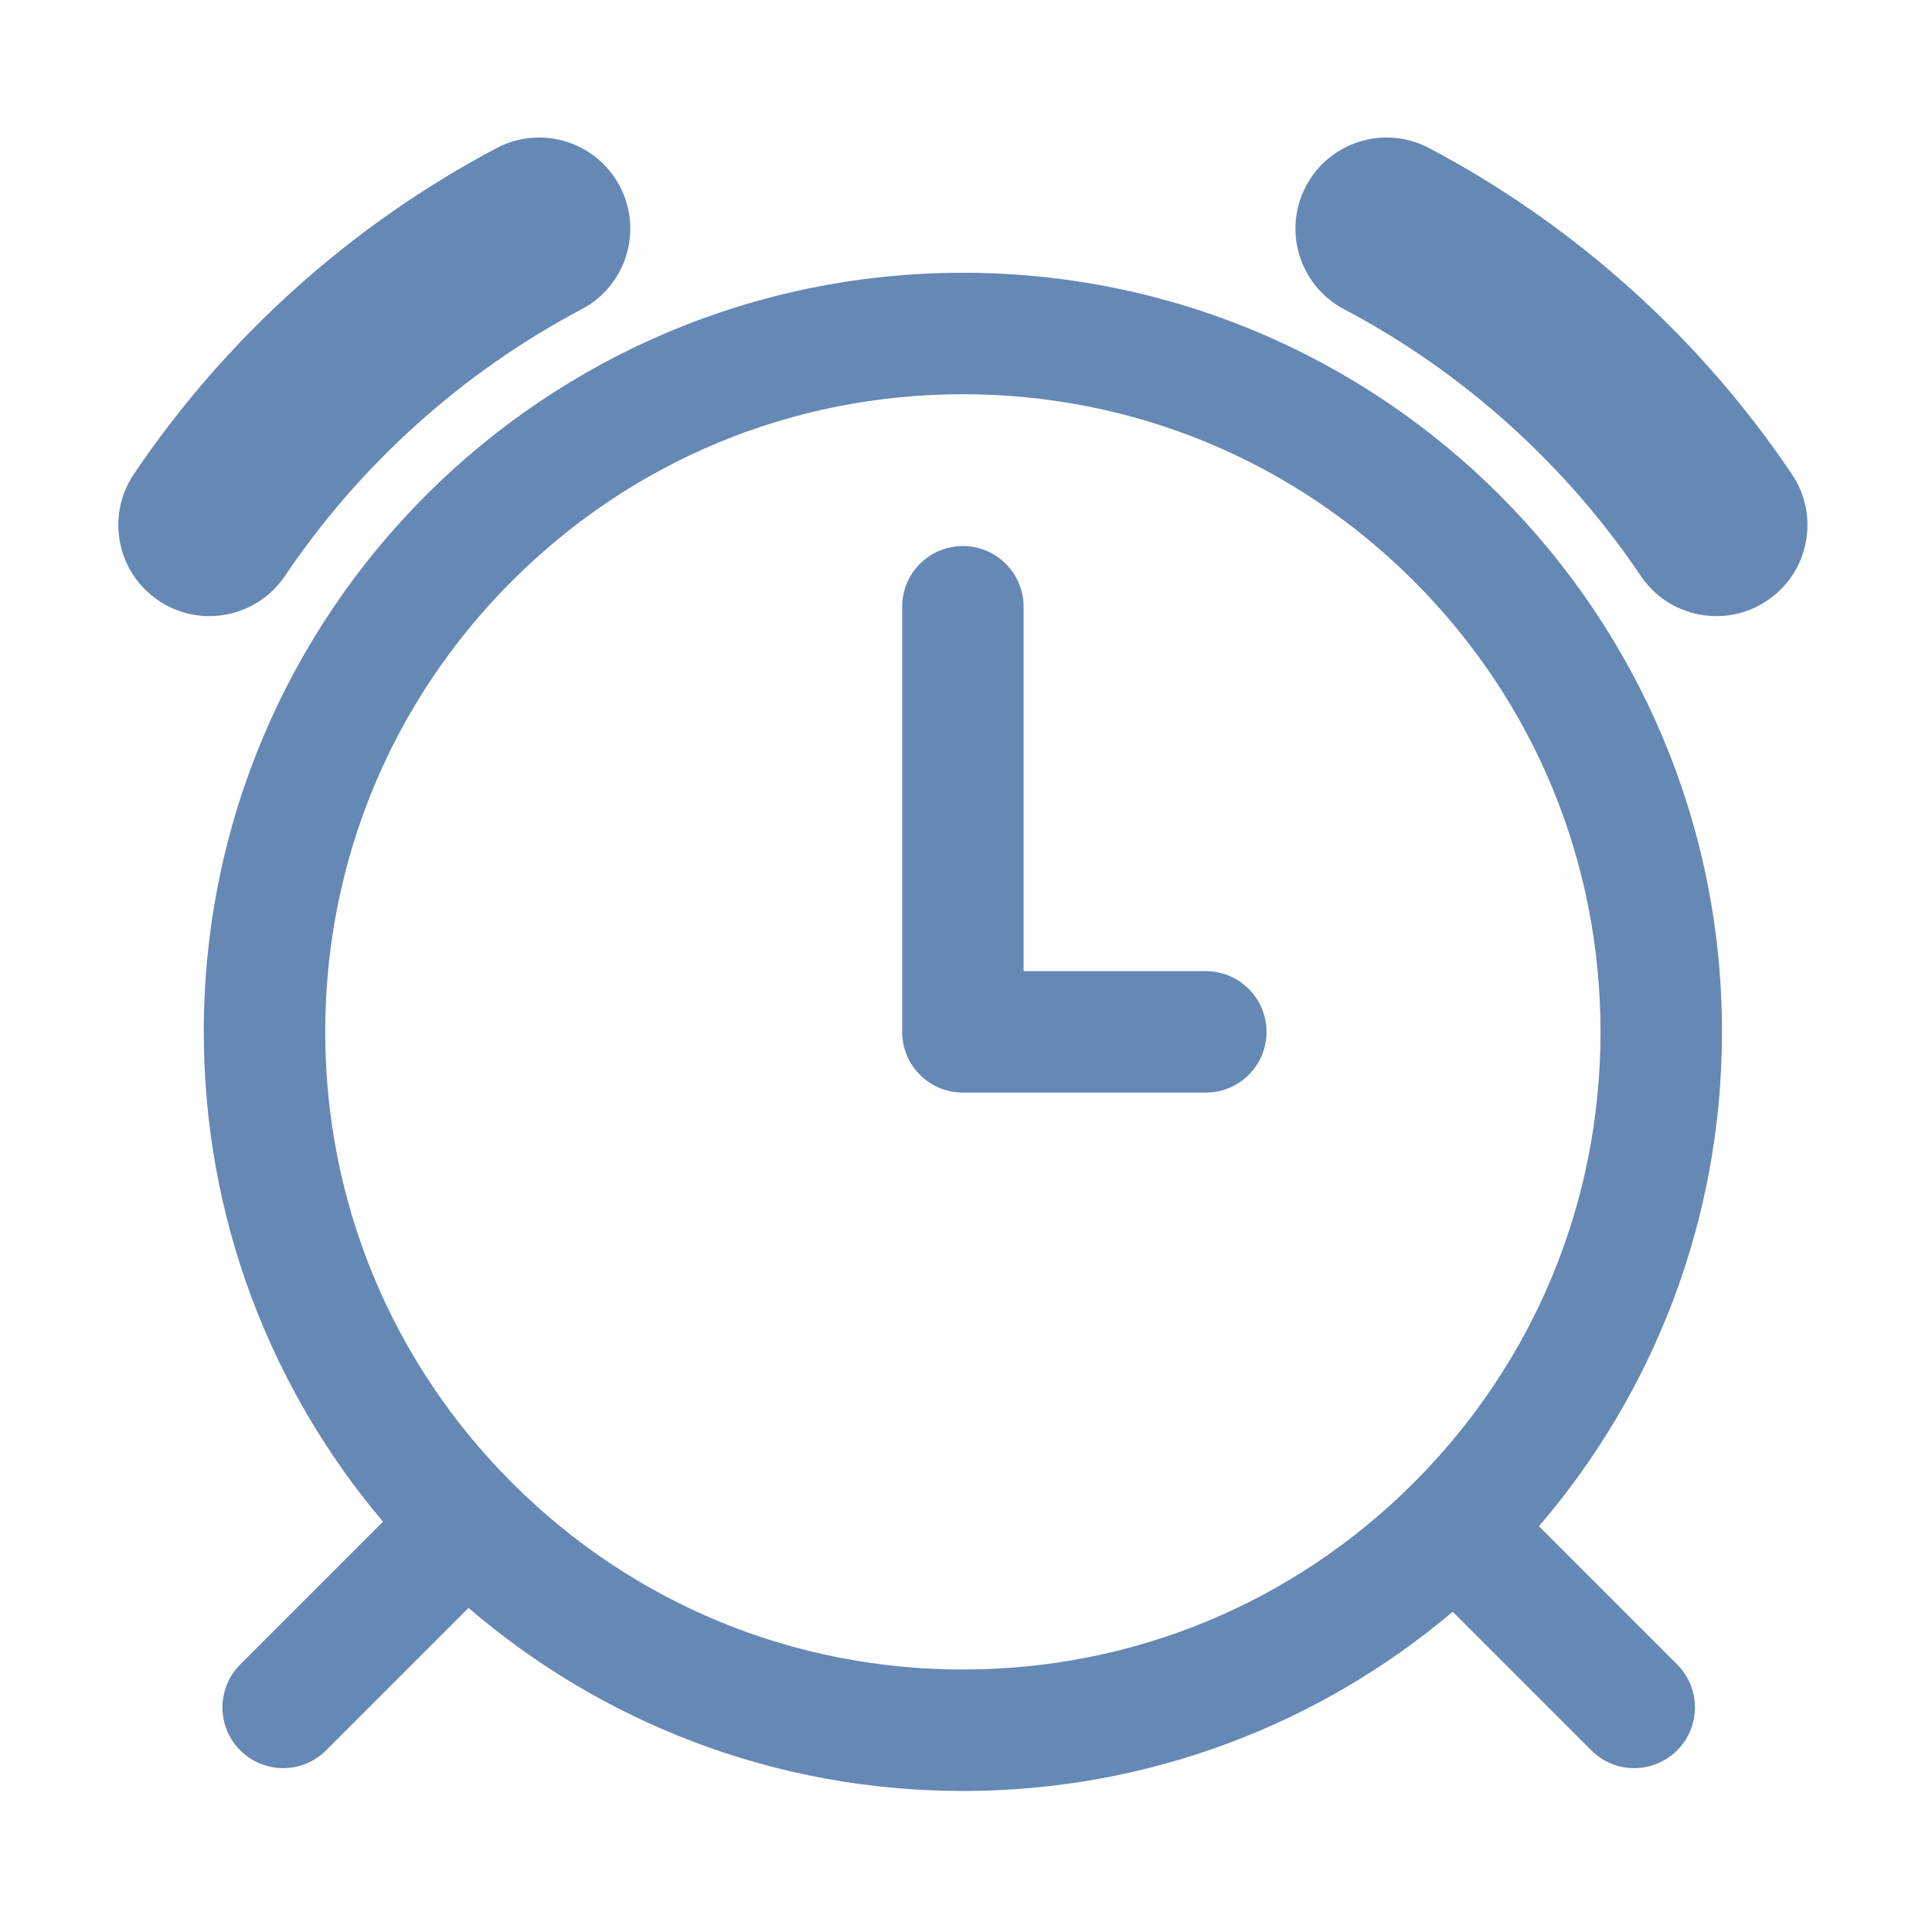
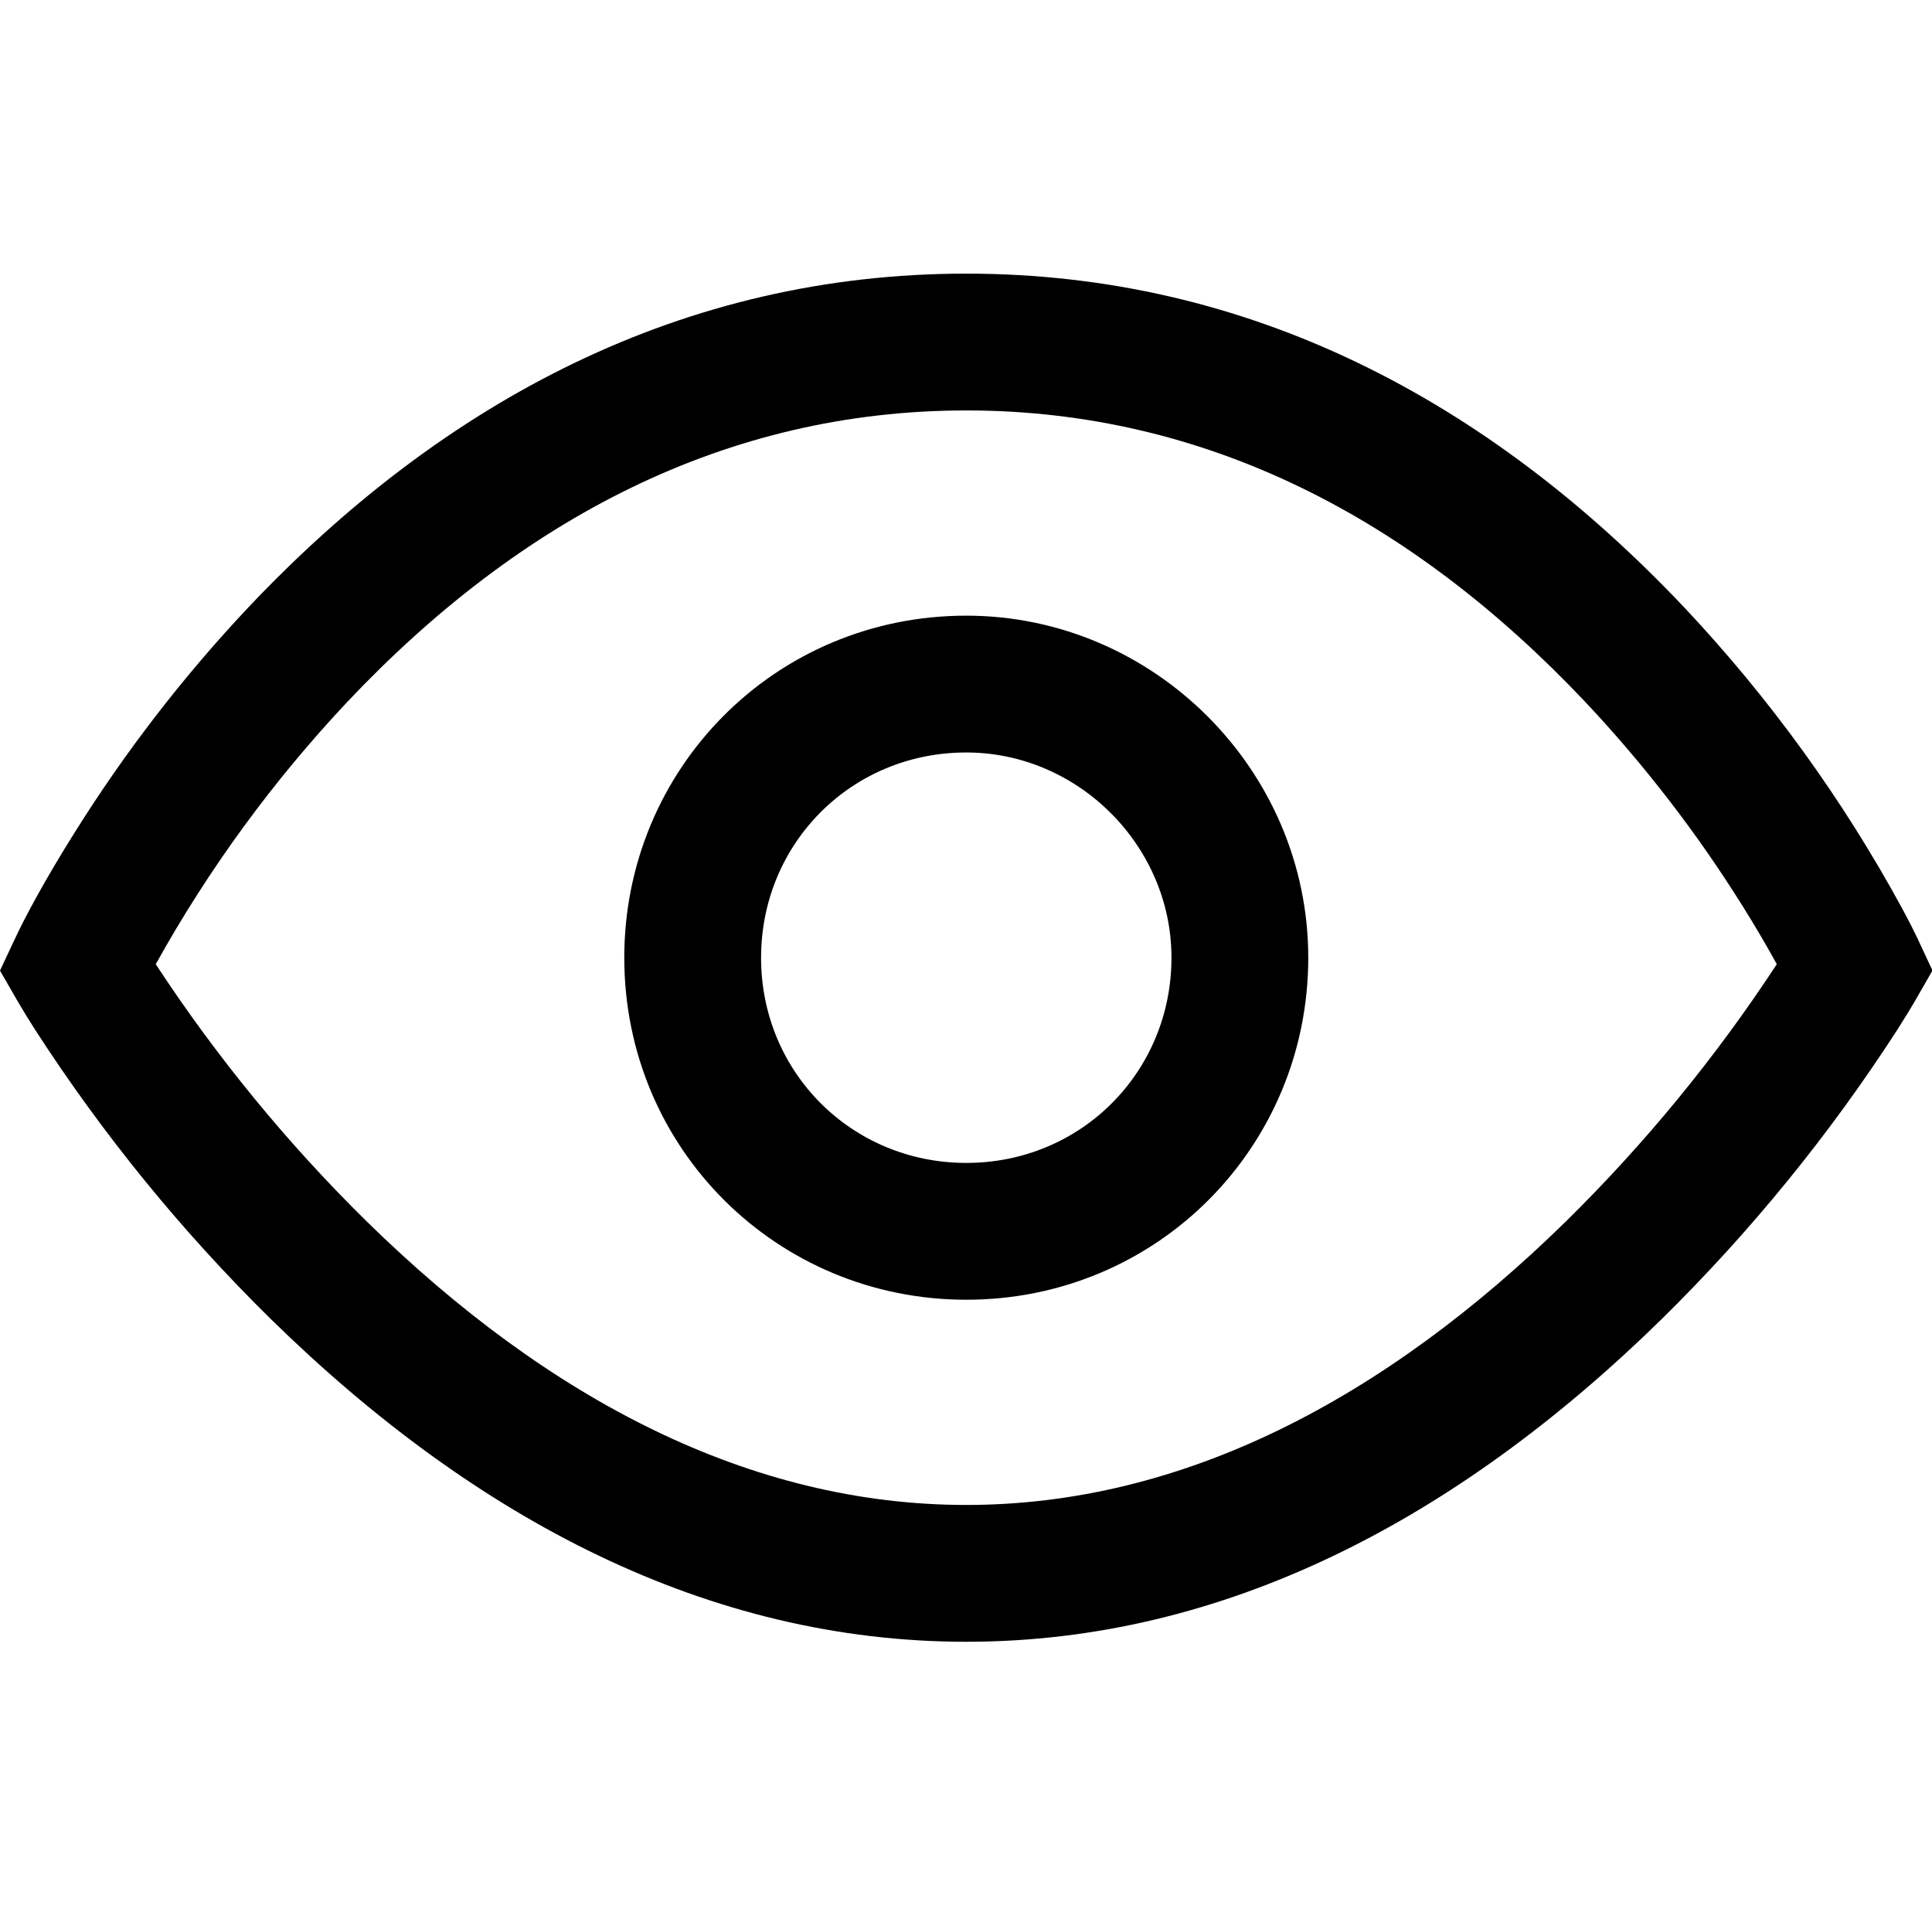
- <svg xmlns="http://www.w3.org/2000/svg" t="1628836335472" class="icon" viewBox="0 0 1024 1024" version="1.1" p-id="13416" width="128" height="128">
-   <defs>
-     <style type="text/css" />
-   </defs>
-   <path d="M151.041 305.246c39.883-59.212 94.273-108.096 157.291-141.37 23.579-12.449 32.6-41.658 20.151-65.239-12.449-23.578-41.663-32.602-65.239-20.15-77.048 40.682-143.541 100.44-192.291 172.813-14.895 22.117-9.045 52.122 13.072 67.019 8.275 5.572 17.65 8.241 26.928 8.241 15.523-0.001 30.765-7.472 40.088-21.314z m359.305-160.674c-222.208 0-402.342 180.135-402.342 402.342 0 98.949 35.741 189.537 94.99 259.611l-75.667 75.669c-12.571 12.569-12.571 32.95 0 45.519 6.285 6.285 14.524 9.428 22.761 9.428 8.239 0 16.475-3.143 22.761-9.428l75.48-75.482c70.398 60.469 161.933 97.026 262.016 97.026 98.951 0 189.539-35.743 259.613-94.992l73.447 73.449c6.287 6.287 14.522 9.428 22.761 9.428 8.238 0 16.475-3.143 22.762-9.428 12.571-12.571 12.571-32.952 0-45.519l-73.26-73.264c60.465-70.398 97.02-161.935 97.02-262.016 0-222.21-180.135-402.343-402.342-402.343z m238.979 641.319c-63.832 63.834-148.706 98.988-238.979 98.988s-175.147-35.156-238.979-98.99c-63.832-63.832-98.988-148.701-98.988-238.975 0-90.276 35.156-175.146 98.988-238.981 63.833-63.833 148.706-98.986 238.979-98.986s175.147 35.154 238.979 98.986c63.833 63.835 98.988 148.705 98.988 238.981 0 90.274-35.156 175.143-98.988 238.977z m200.413-534.592c-48.751-72.371-115.241-132.13-192.289-172.813-23.579-12.449-52.788-3.43-65.237 20.15-12.451 23.579-3.43 52.788 20.151 65.239 63.015 33.274 117.406 82.16 157.289 141.37 9.324 13.844 24.565 21.313 40.087 21.313 9.278 0 18.657-2.67 26.928-8.241 22.117-14.896 27.966-44.901 13.071-67.018zM639.095 514.727h-96.562V321.603c0-17.777-14.41-32.187-32.187-32.187-17.775 0-32.187 14.41-32.187 32.187v225.312c0 17.775 14.412 32.187 32.187 32.187h128.749c17.777 0 32.187-14.412 32.187-32.187 0.001-17.778-14.409-32.188-32.187-32.188z" p-id="13417" fill="#6688b4" />
+ <svg xmlns="http://www.w3.org/2000/svg" viewBox="0 0 1033 1024" version="1.1" width="129.125" height="128">
+   <path d="M516.645 146.286c150.894 0 278.93 67.401 384 178.578a775.497 775.497 0 0 1 116.297 160.622c4.023 7.461 6.766 12.946 8.265 16.128l8.046 17.225-9.472 16.494c-1.719 2.999-4.901 8.265-9.435 15.36a907.154 907.154 0 0 1-125.915 154.551C778.825 812.617 654.226 877.714 516.645 877.714c-137.582 0-262.181-65.097-371.785-172.471A907.154 907.154 0 0 1 18.944 550.766a418.853 418.853 0 0 1-9.435-15.36l-9.509-16.53 8.082-17.189c5.486-11.739 15.982-31.342 31.561-56.174A775.497 775.497 0 0 1 132.645 324.864C237.714 213.687 365.751 146.286 516.645 146.286z m415.049 338.03a703.013 703.013 0 0 0-84.224-109.202C755.09 277.394 645.01 219.429 516.645 219.429c-128.366 0-238.446 57.966-330.825 155.685a703.013 703.013 0 0 0-102.546 140.361 834.706 834.706 0 0 0 112.786 137.509C293.193 748.215 401.152 804.571 516.645 804.571c115.493 0 223.451-56.393 320.585-151.552a834.706 834.706 0 0 0 112.786-137.545c-5.23-9.509-11.337-20.005-18.322-31.159zM516.645 329.143c100.242 0 182.857 82.615 182.857 182.857 0 101.083-80.713 182.857-182.857 182.857-101.083 0-182.857-80.713-182.857-182.857 0-101.083 80.713-182.857 182.857-182.857z m0 73.143c-61.55 0-109.714 48.786-109.714 109.714 0 61.55 48.786 109.714 109.714 109.714 61.55 0 109.714-48.786 109.714-109.714 0-59.831-49.883-109.714-109.714-109.714z" />
</svg>
